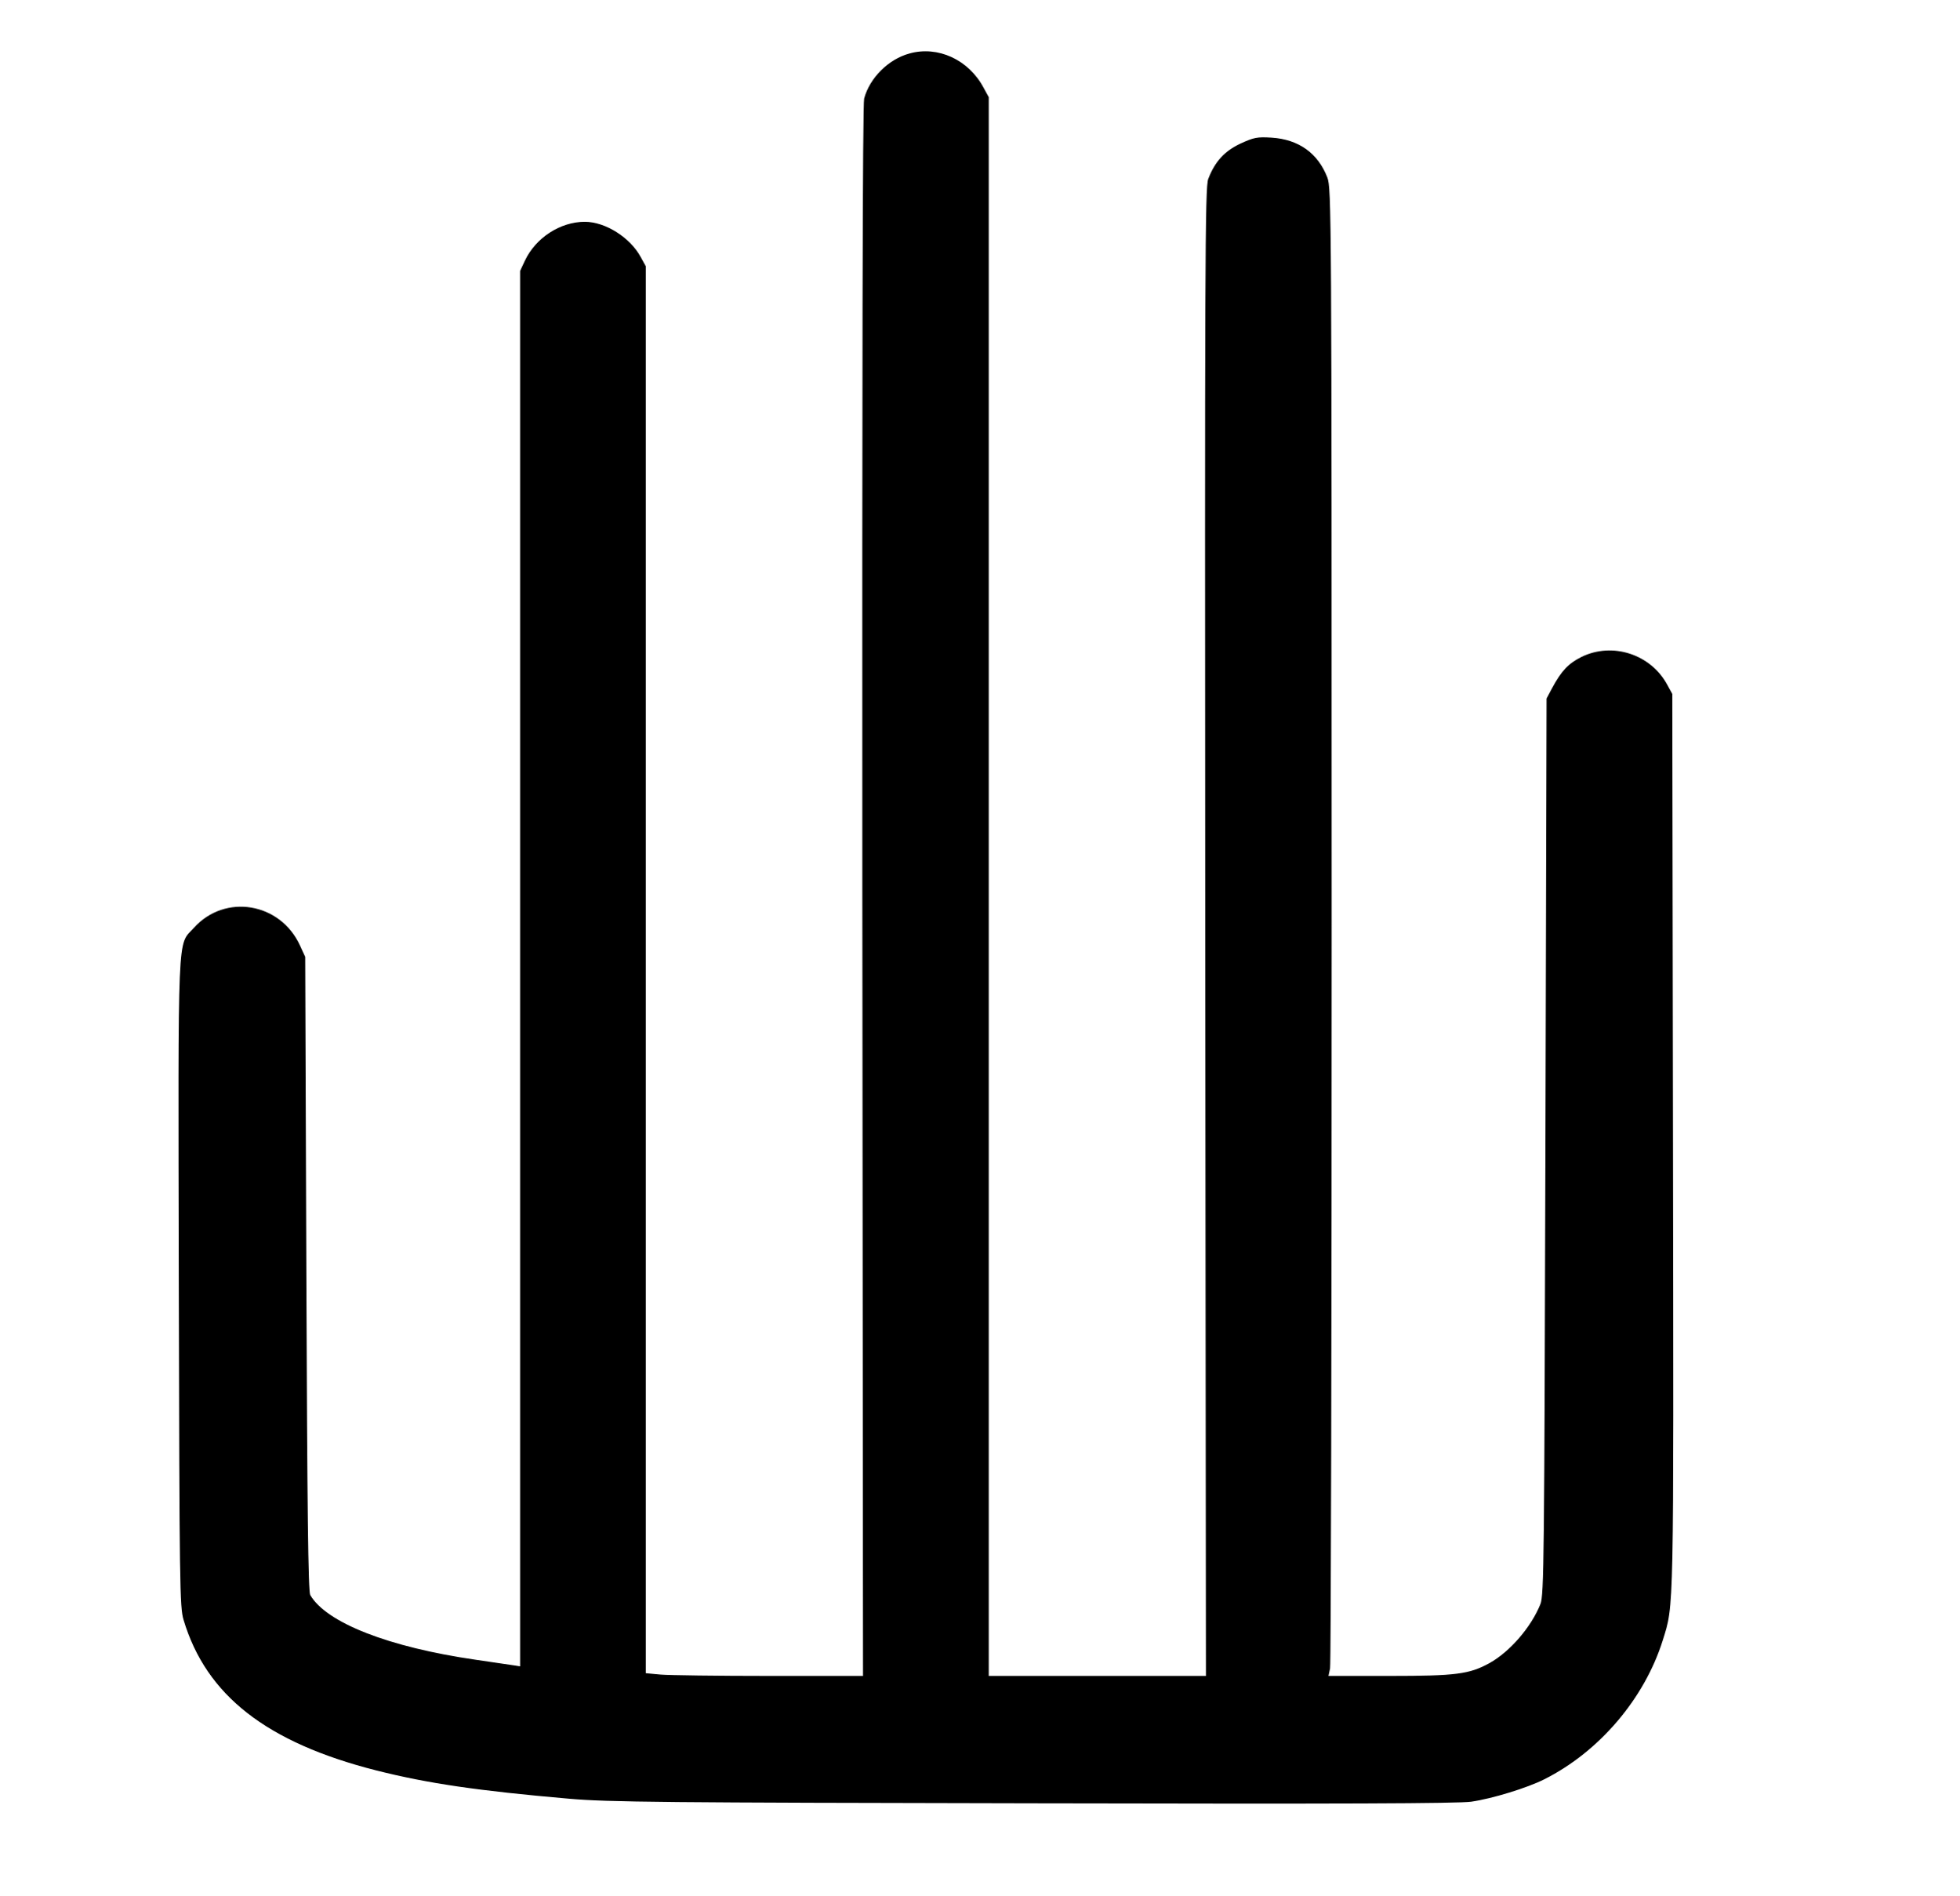
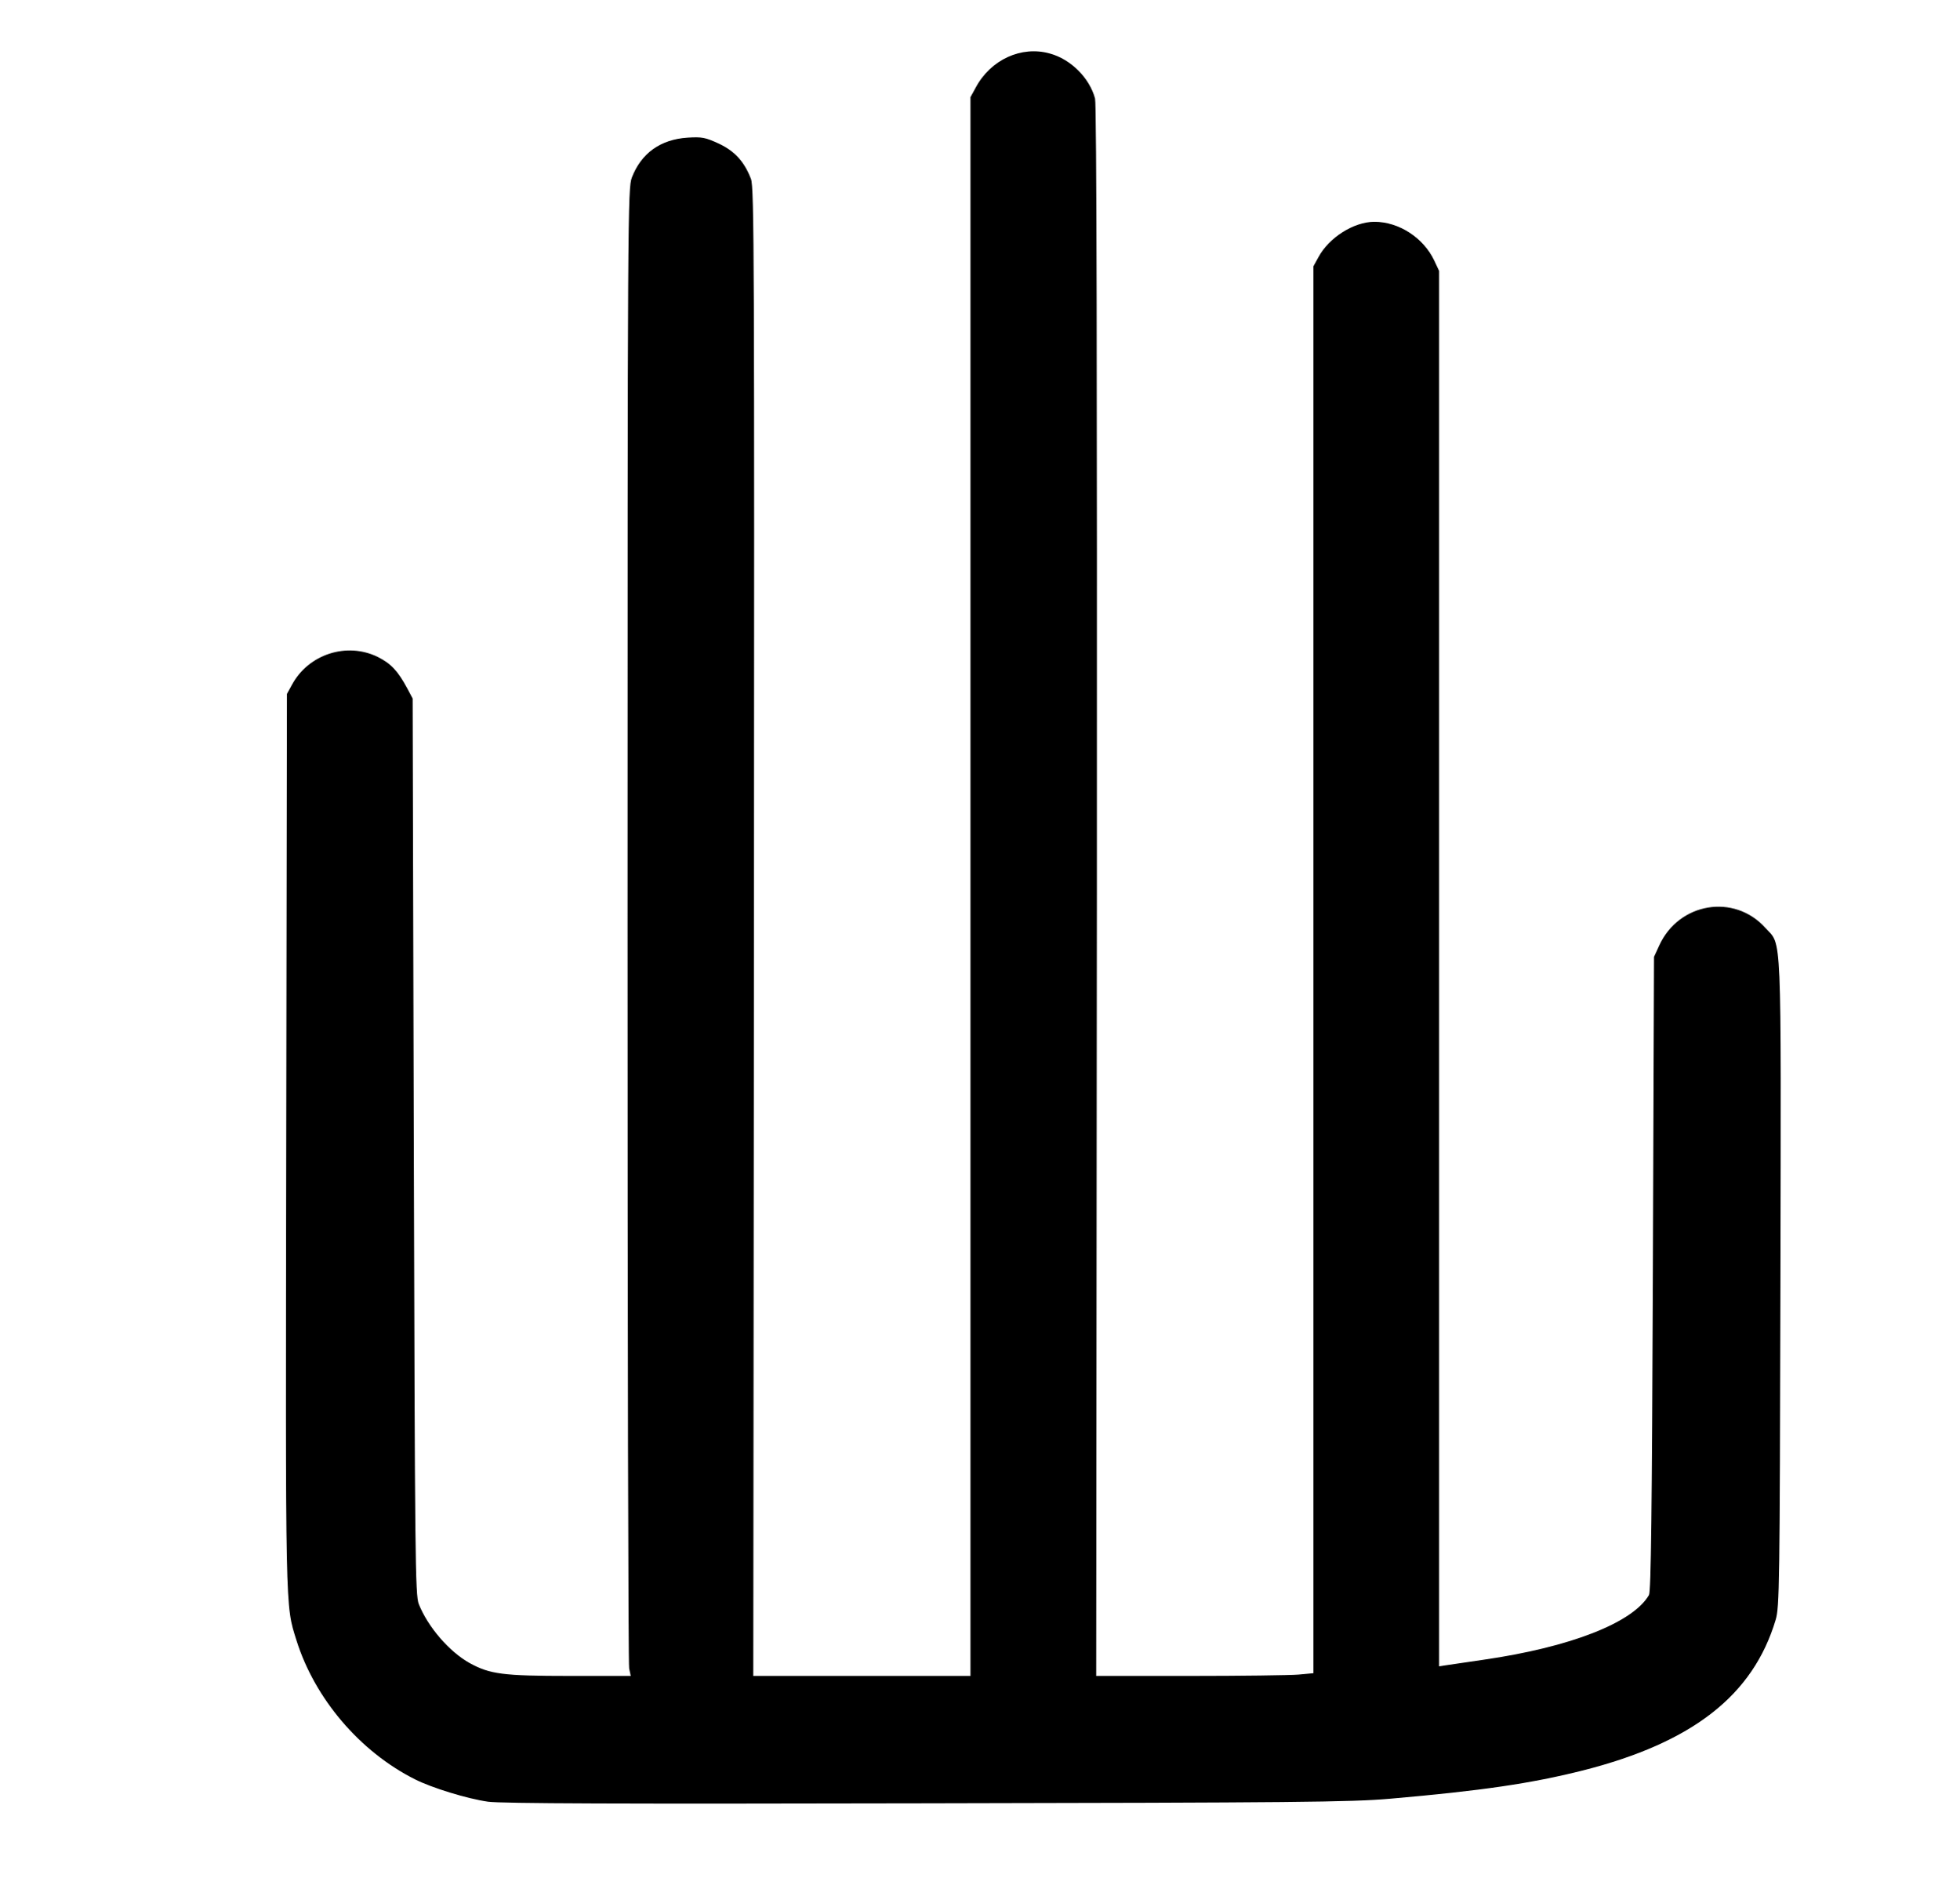
<svg xmlns="http://www.w3.org/2000/svg" width="1142.667" height="1105.333" version="1.0" viewBox="0 0 857 829">
-   <path d="M397.8 23.4c-9.2 2.5-17.4 10.7-19.8 19.7-.7 2.4-.9 121.7-.8 346.8l.3 343.1h-41c-22.5 0-43.9-.3-47.5-.6l-6.5-.6V116.5l-2.2-4c-4.6-8.6-15.5-15.5-24.5-15.5-10.7 0-21.5 7-26.2 17l-2.1 4.5v610.3l-2.5-.4c-1.4-.2-9-1.3-17-2.5-38-5.5-65.3-16.2-72.3-28.3-.9-1.6-1.3-36.5-1.7-140.6l-.5-138.5-2.3-5c-8.6-18.8-32.8-22.8-46.4-7.7-7.3 8.1-6.9-2.4-6.6 155.3.3 132.6.4 141.8 2.1 147.4 9.9 33 36.3 53.6 84.2 65.8 22.6 5.7 44.3 8.9 84.5 12.4 17.2 1.5 41.5 1.7 203 2 135 .3 185.6.1 191.5-.7 9.2-1.3 24.7-6.1 32-9.8 24.1-12.1 43.8-35.3 51.8-60.7 5-16 4.8-9.5 4.5-218l-.3-196-2.2-4c-7.2-13.4-24-18.8-37.5-12.2-5.8 2.9-8.8 6.1-12.9 13.7l-2.4 4.5-.5 196c-.5 179.8-.6 196.3-2.2 200.1-4 10-13.3 20.8-22.3 25.8-8.8 4.8-14.4 5.6-43.7 5.6h-26.7l.7-3.3c.4-1.7.7-148.1.7-325.2 0-313.4-.1-322.1-1.9-326.9-4.1-10.6-12.5-16.6-24.3-17.4-6.4-.4-7.8-.1-13.7 2.6-7 3.3-11.2 7.9-14.1 15.5-1.4 3.8-1.5 35.4-1.3 329.5l.3 325.2h-95V42.5l-2.3-4.2c-6.5-12.2-20-18.4-32.4-14.9z" />
+   <path d="M397.8 23.4c-9.2 2.5-17.4 10.7-19.8 19.7-.7 2.4-.9 121.7-.8 346.8l.3 343.1h-41c-22.5 0-43.9-.3-47.5-.6l-6.5-.6V116.5l-2.2-4c-4.6-8.6-15.5-15.5-24.5-15.5-10.7 0-21.5 7-26.2 17l-2.1 4.5v610.3l-2.5-.4c-1.4-.2-9-1.3-17-2.5-38-5.5-65.3-16.2-72.3-28.3-.9-1.6-1.3-36.5-1.7-140.6l-.5-138.5-2.3-5c-8.6-18.8-32.8-22.8-46.4-7.7-7.3 8.1-6.9-2.4-6.6 155.3.3 132.6.4 141.8 2.1 147.4 9.9 33 36.3 53.6 84.2 65.8 22.6 5.7 44.3 8.9 84.5 12.4 17.2 1.5 41.5 1.7 203 2 135 .3 185.6.1 191.5-.7 9.2-1.3 24.7-6.1 32-9.8 24.1-12.1 43.8-35.3 51.8-60.7 5-16 4.8-9.5 4.5-218l-.3-196-2.2-4c-7.2-13.4-24-18.8-37.5-12.2-5.8 2.9-8.8 6.1-12.9 13.7l-2.4 4.5-.5 196c-.5 179.8-.6 196.3-2.2 200.1-4 10-13.3 20.8-22.3 25.8-8.8 4.8-14.4 5.6-43.7 5.6h-26.7l.7-3.3c.4-1.7.7-148.1.7-325.2 0-313.4-.1-322.1-1.9-326.9-4.1-10.6-12.5-16.6-24.3-17.4-6.4-.4-7.8-.1-13.7 2.6-7 3.3-11.2 7.9-14.1 15.5-1.4 3.8-1.5 35.4-1.3 329.5l.3 325.2h-95V42.5l-2.3-4.2c-6.5-12.2-20-18.4-32.4-14.9z" transform="scale(-1,1) translate(-857.0,0)" />
</svg>
